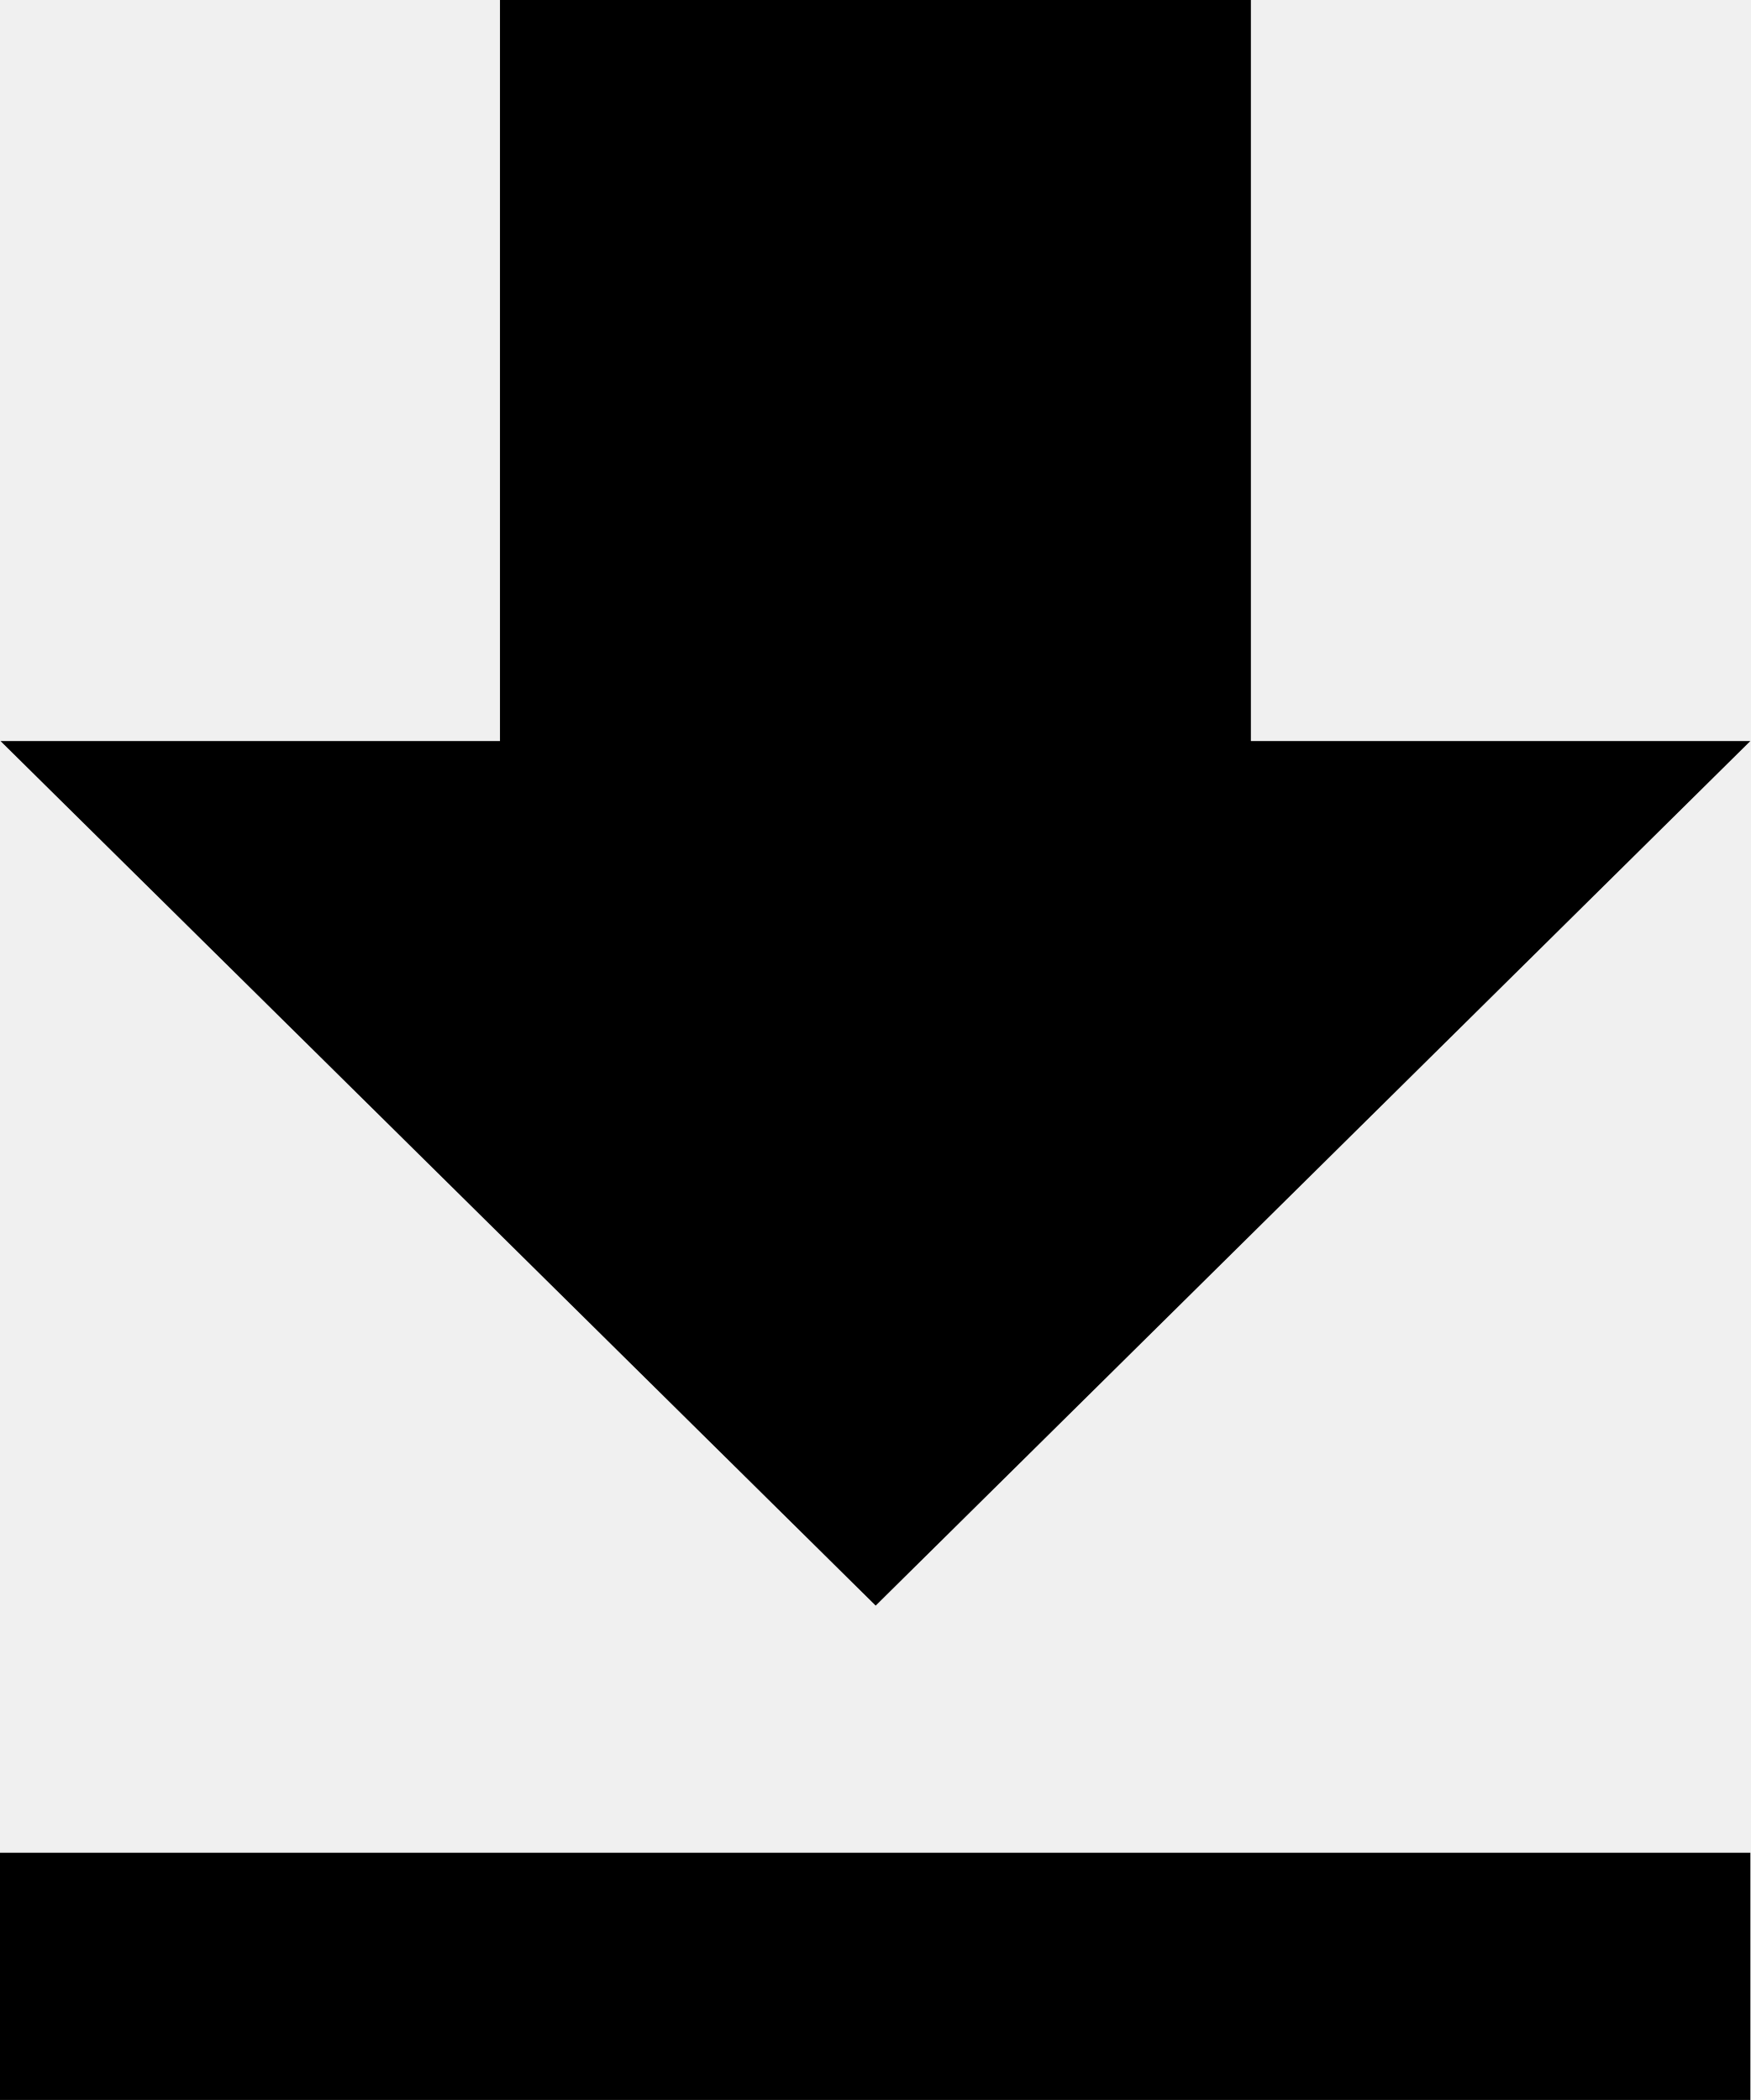
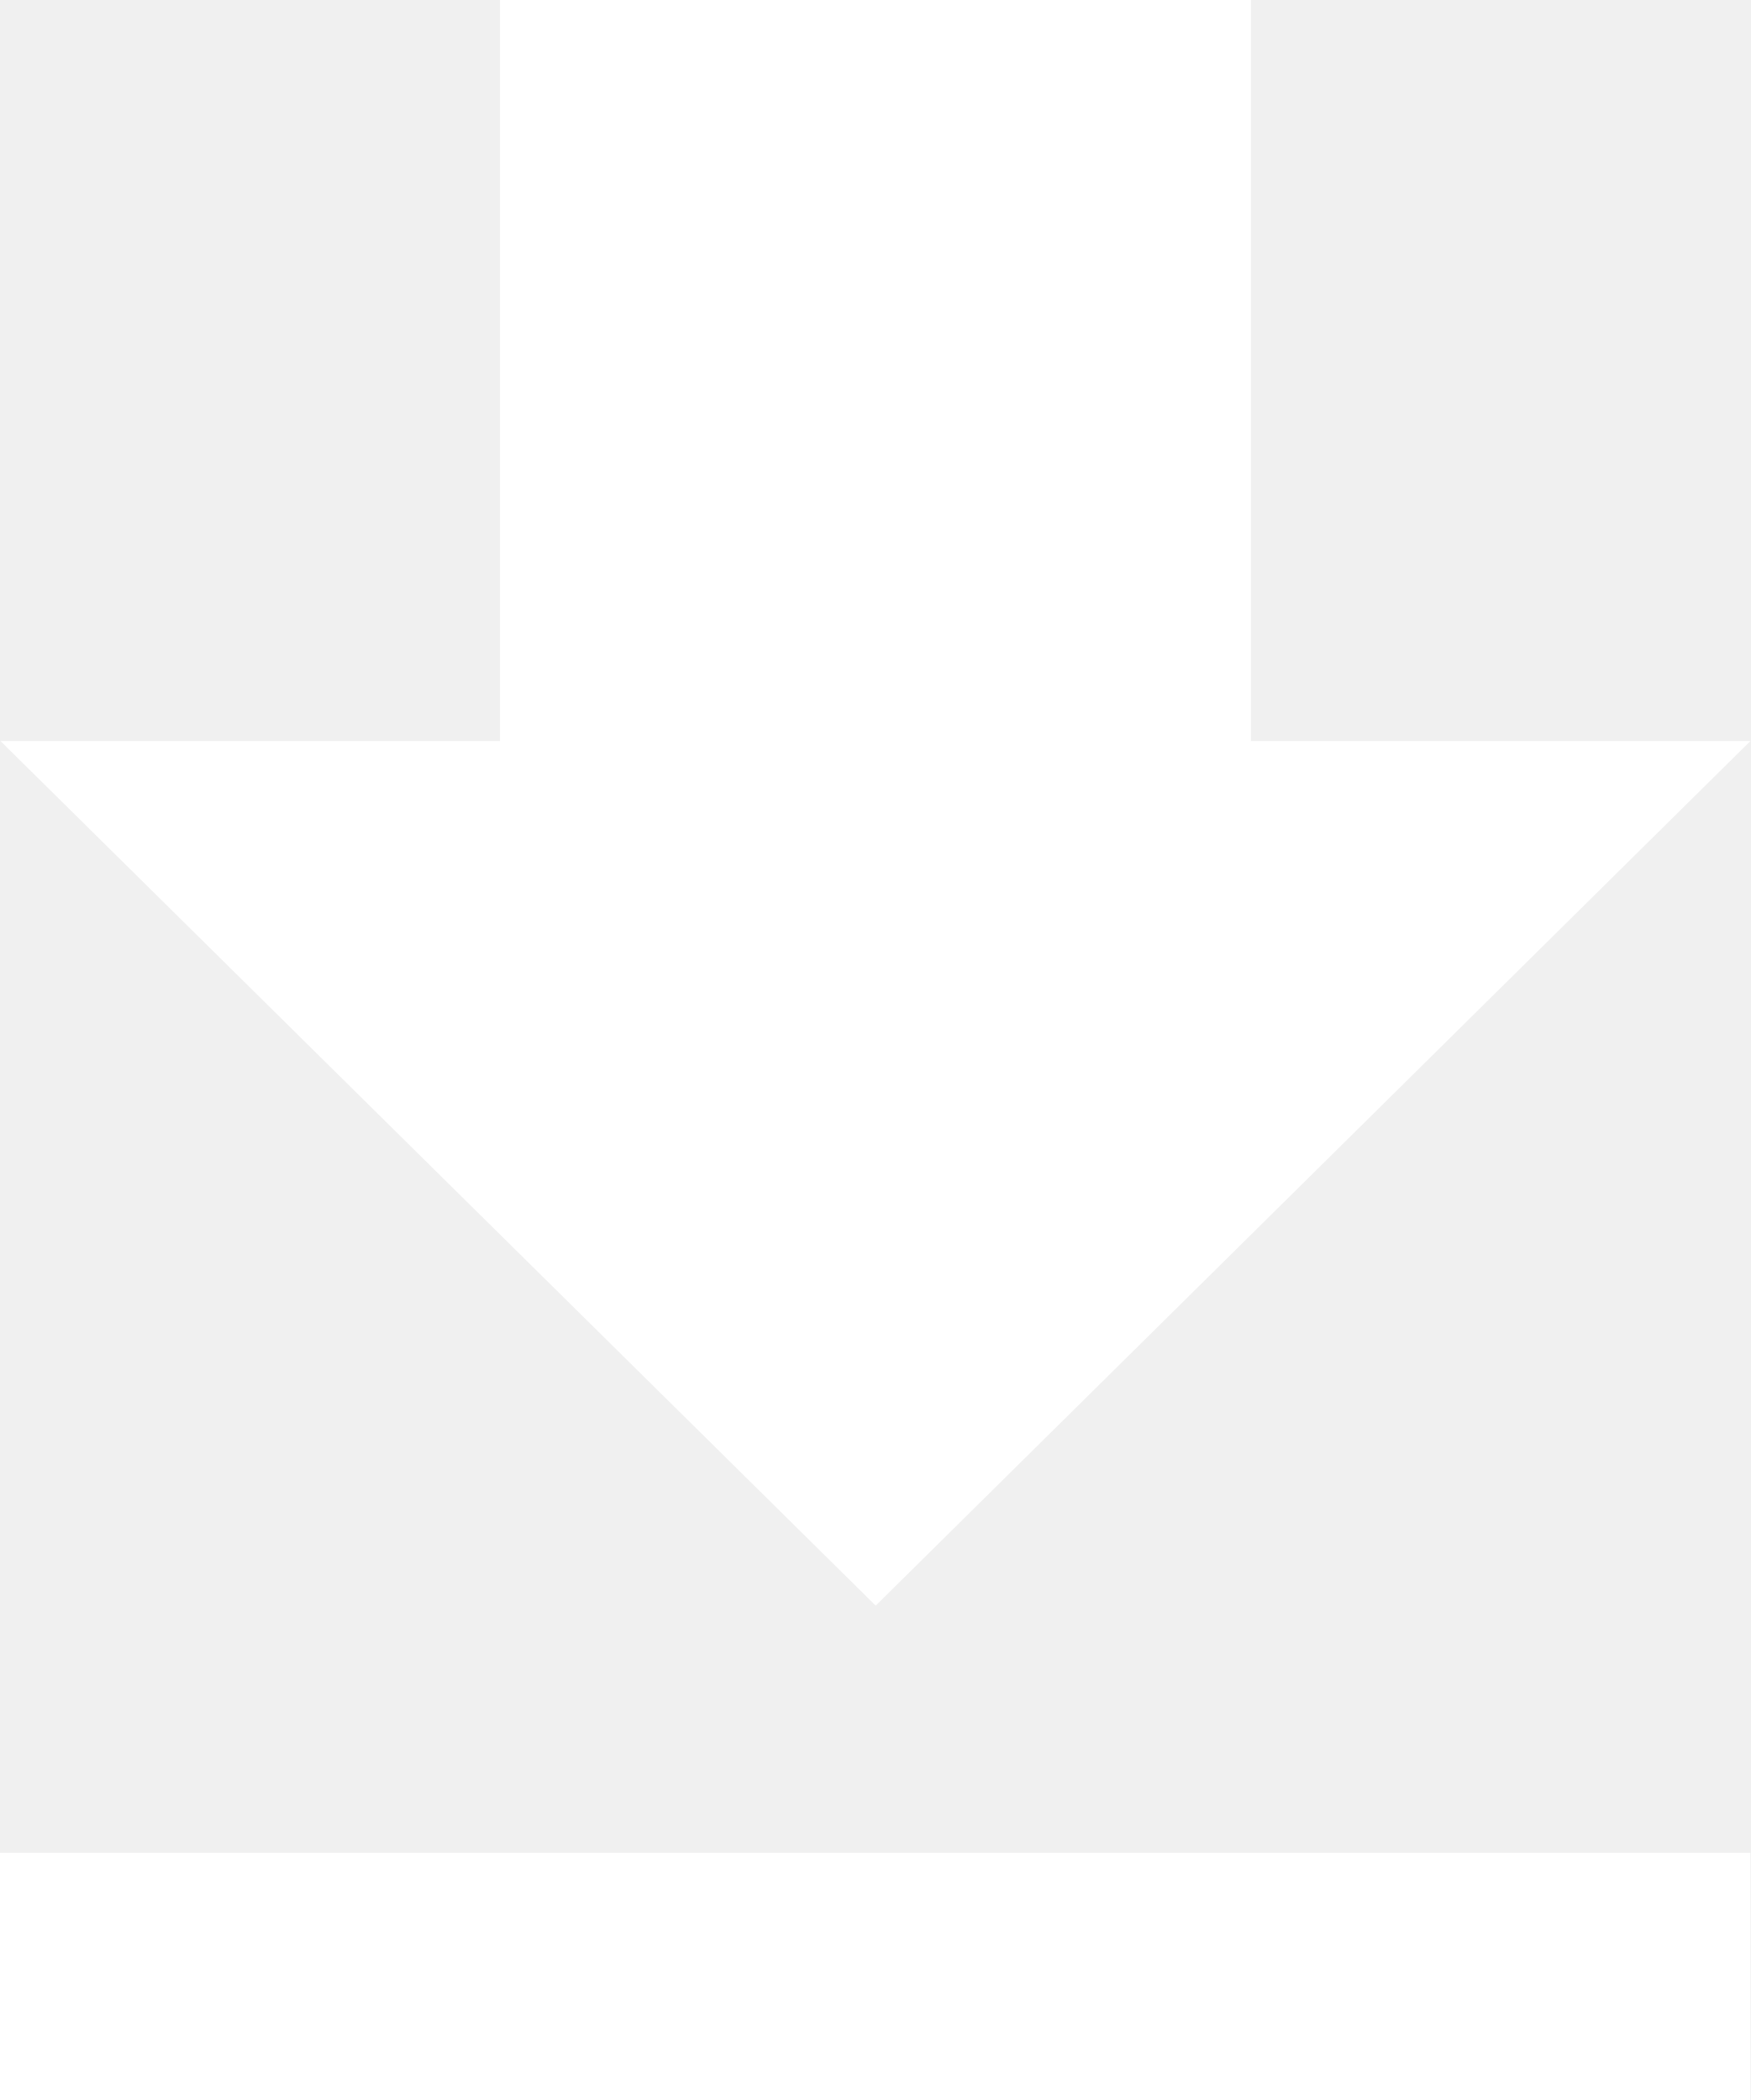
- <svg>
-   <path id="Icon_ionic-md-download" data-name="Icon ionic-md-download" d="M24.272,11.92h-5V4.5H11.755v7.42h-5l8.761,8.657ZM6.75,23.052v2.475H24.272V23.052Z" transform="translate(-6.75 -4.5)" />
+ <svg xmlns="http://www.w3.org/2000/svg" width="17.522" height="21.027" viewBox="0 0 17.522 21.027">
+   <path id="Icon_ionic-md-download" data-name="Icon ionic-md-download" d="M24.272,11.92h-5V4.5H11.755v7.42h-5l8.761,8.657ZM6.75,23.052v2.475H24.272V23.052Z" transform="translate(-6.75 -4.5)" fill="#fff" />
</svg>
